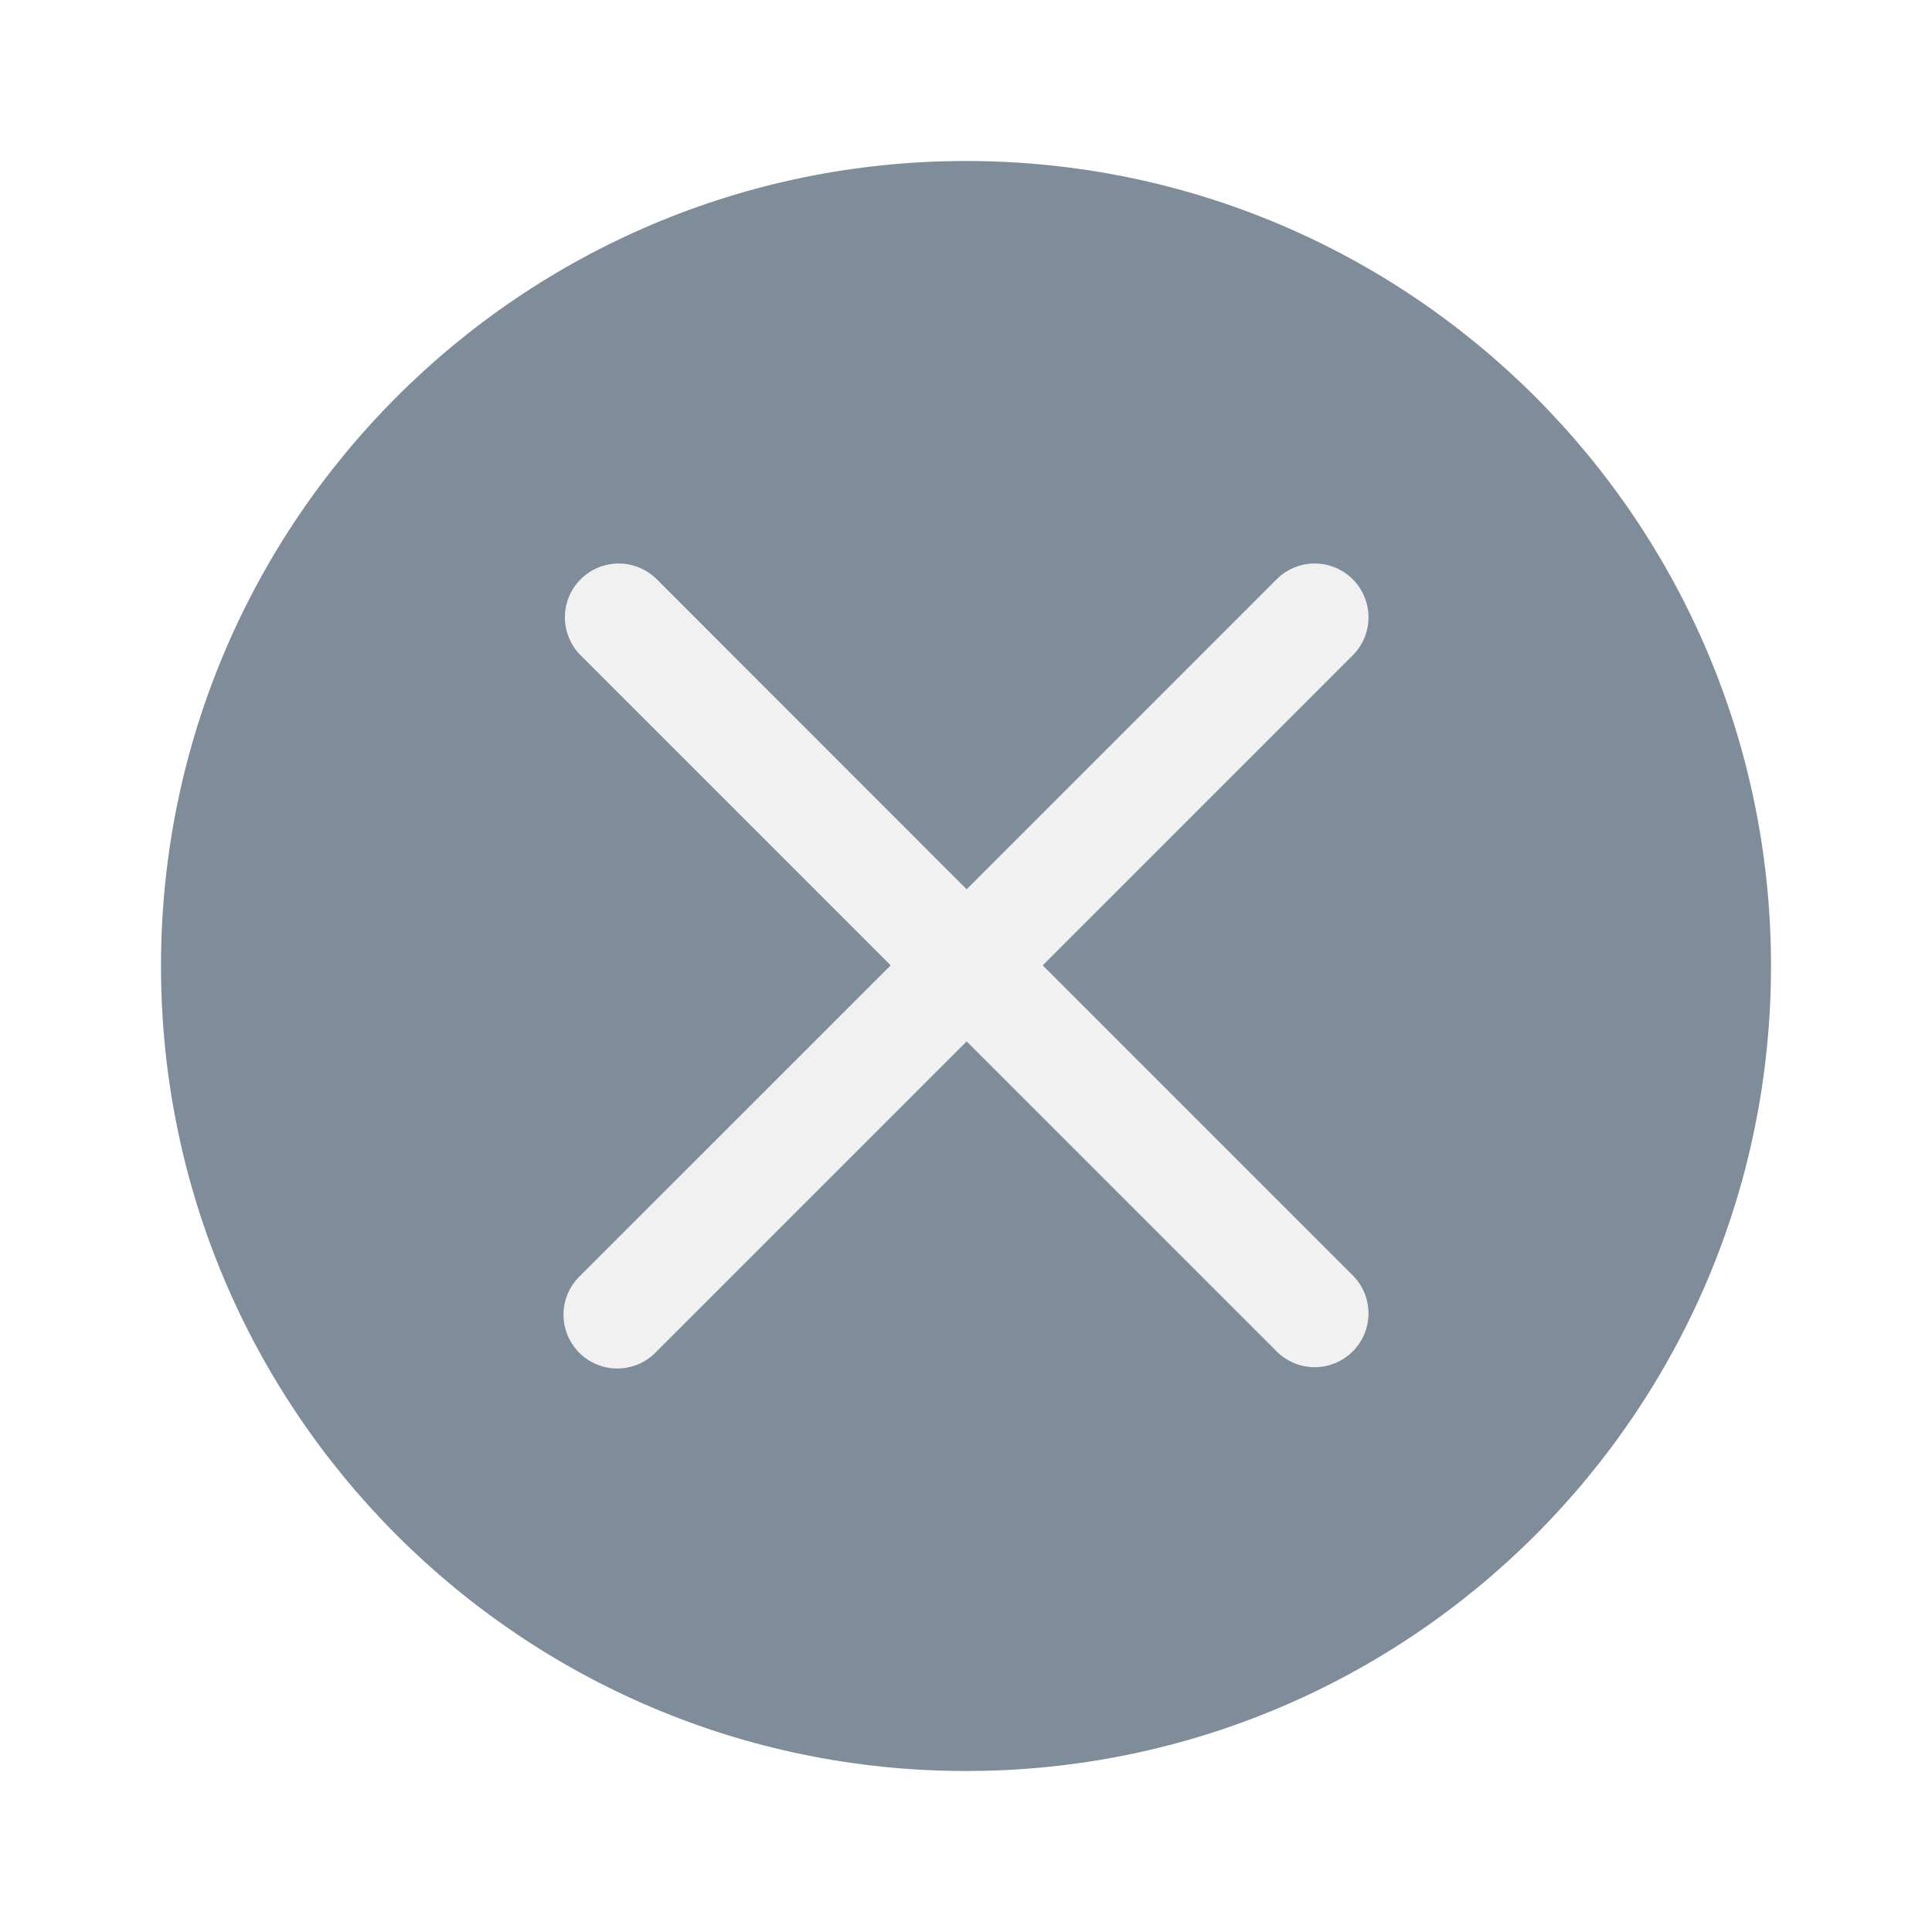
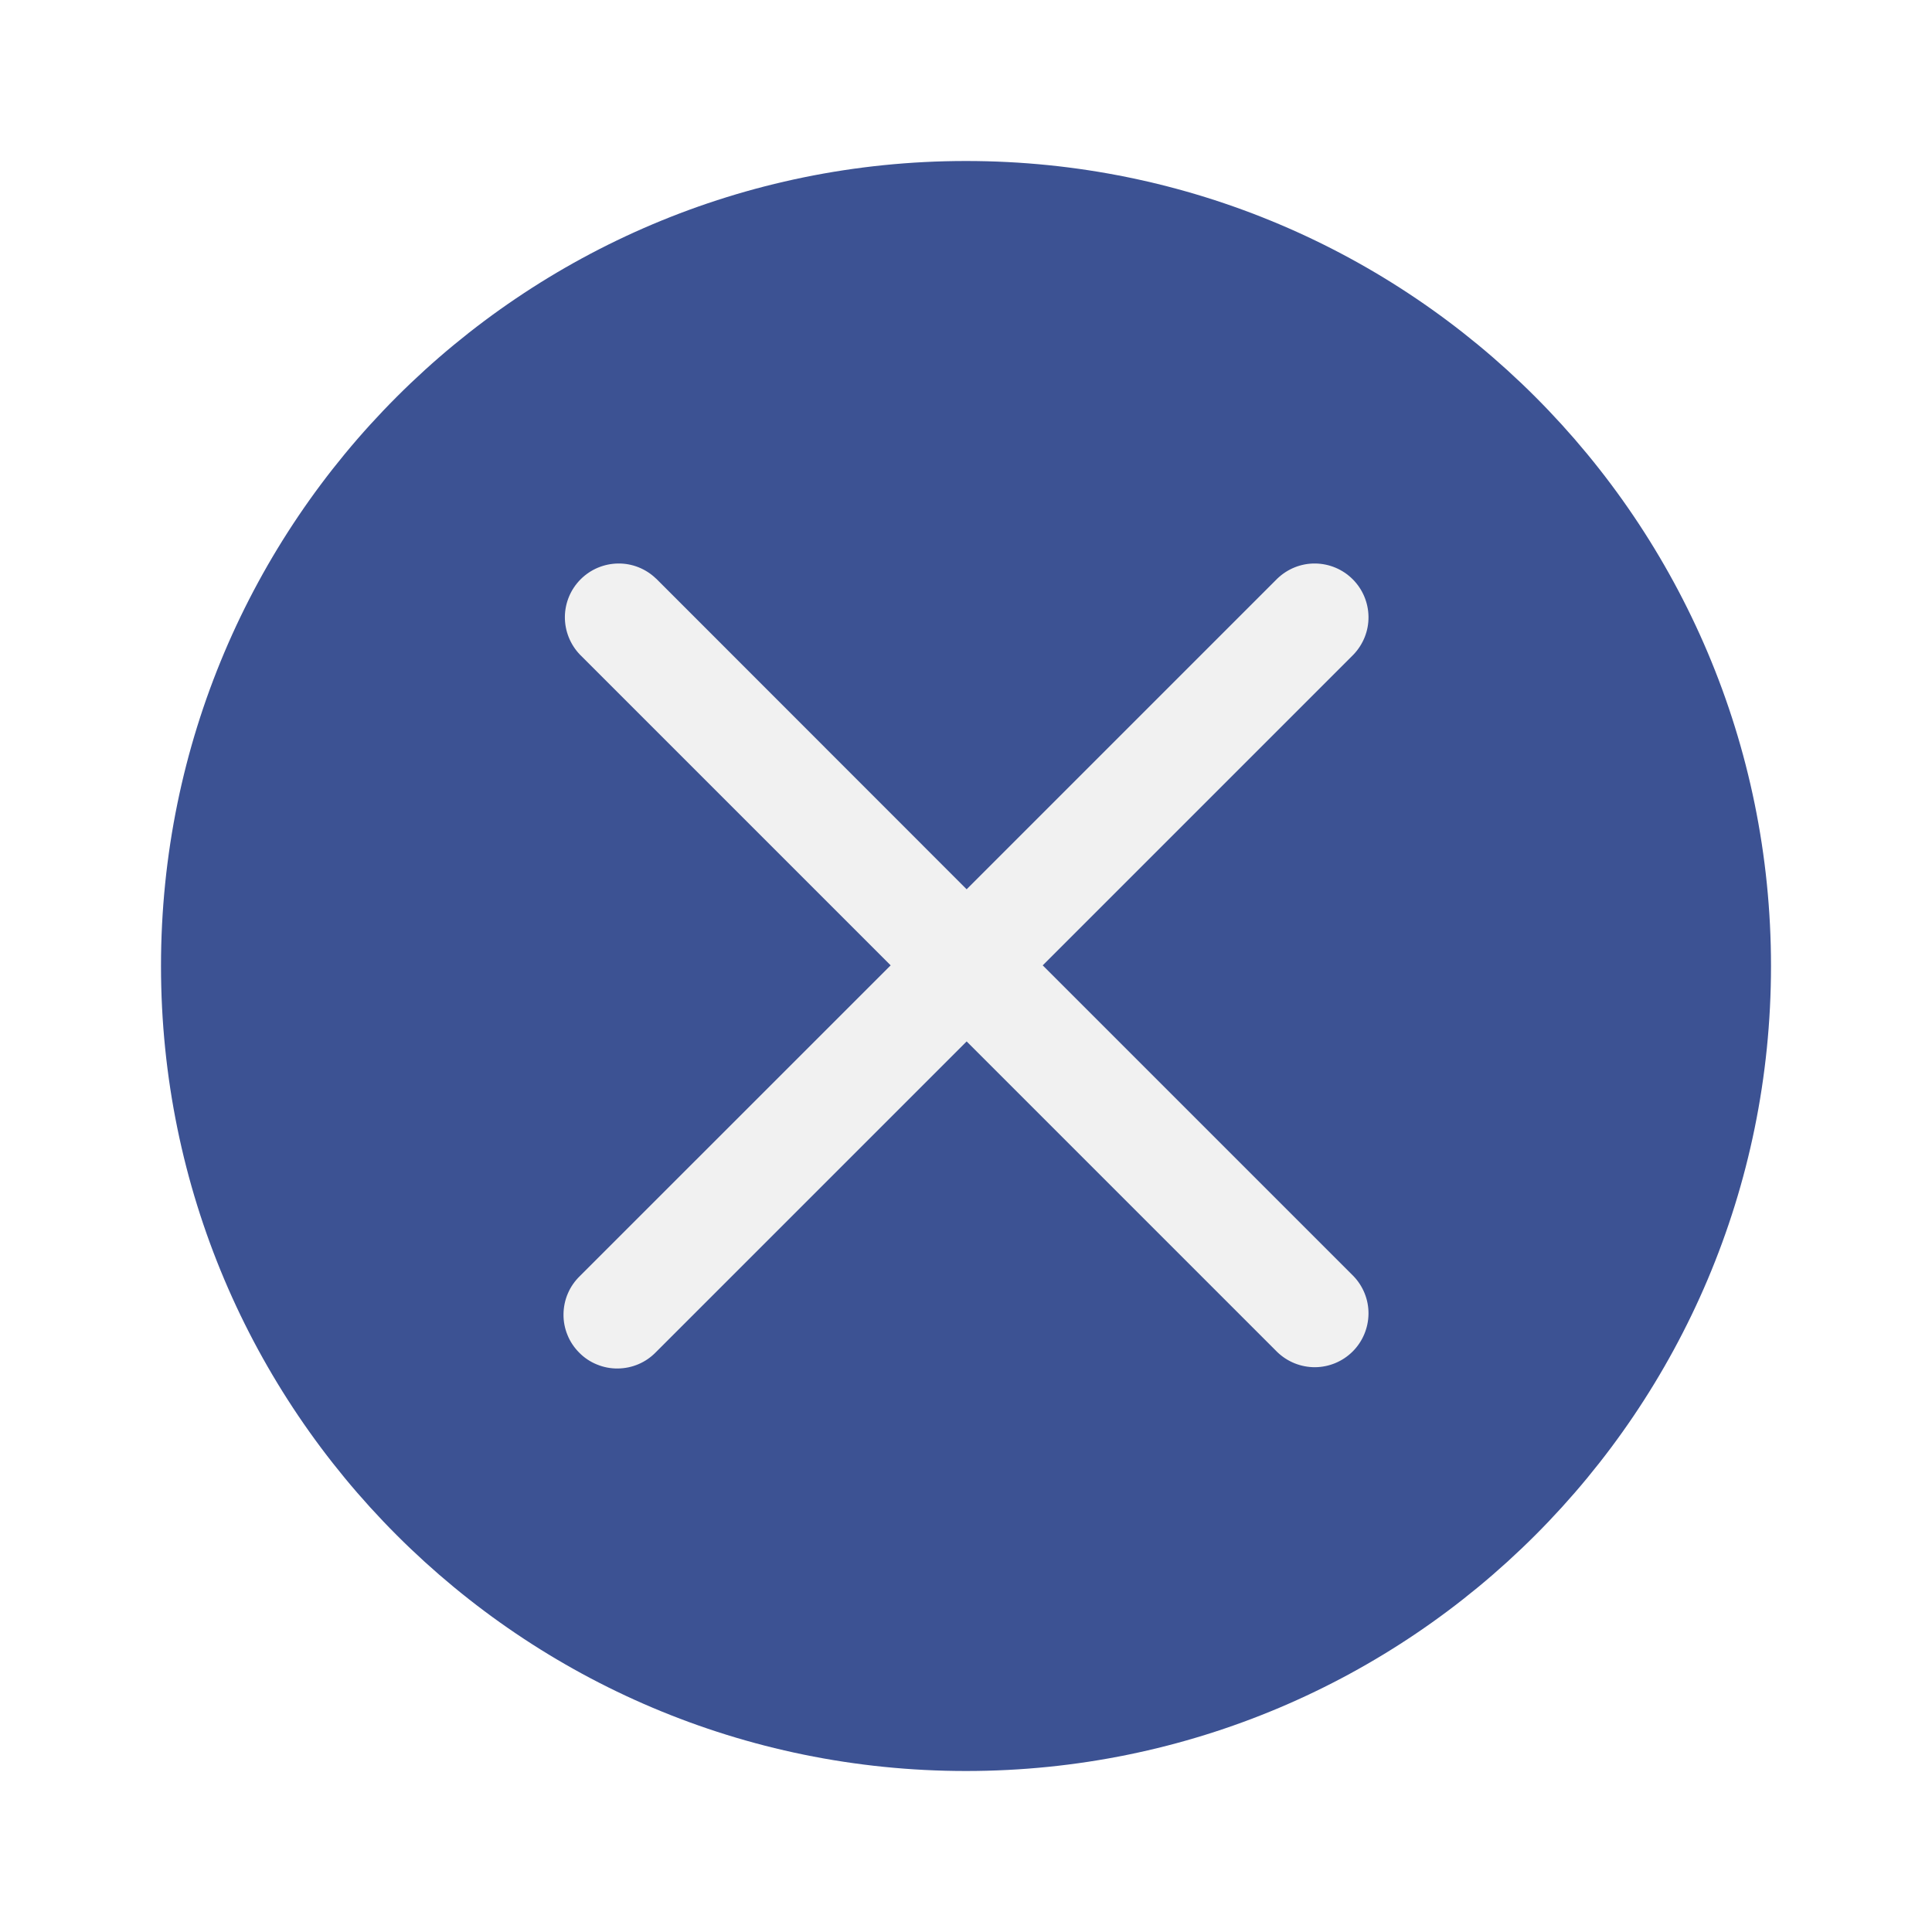
<svg xmlns="http://www.w3.org/2000/svg" width="24" height="24" viewBox="0 0 24 24" fill="none">
-   <circle cx="12" cy="12" r="10" fill="#001A34" fill-opacity="0.5" />
+   <circle cx="12" cy="12" r="10" fill="#3C5293" />
  <path d="M8.15 7.188C8.024 7.066 7.855 6.998 7.68 7C7.504 7.002 7.337 7.072 7.213 7.196C7.089 7.32 7.019 7.487 7.017 7.662C7.016 7.838 7.083 8.006 7.205 8.133L11.064 11.992L7.204 15.851C7.14 15.913 7.089 15.986 7.054 16.068C7.019 16.149 7.001 16.237 7 16.326C6.999 16.415 7.016 16.503 7.05 16.585C7.083 16.667 7.133 16.741 7.196 16.804C7.258 16.867 7.333 16.917 7.415 16.95C7.497 16.984 7.585 17.001 7.674 17C7.763 16.999 7.85 16.981 7.932 16.946C8.014 16.911 8.087 16.86 8.149 16.796L12.008 12.937L15.867 16.796C15.994 16.918 16.162 16.985 16.338 16.984C16.513 16.982 16.68 16.912 16.804 16.788C16.928 16.664 16.998 16.496 17 16.321C17.002 16.146 16.934 15.977 16.812 15.851L12.953 11.992L16.812 8.133C16.934 8.006 17.002 7.838 17 7.662C16.998 7.487 16.928 7.32 16.804 7.196C16.68 7.072 16.513 7.002 16.338 7C16.162 6.998 15.994 7.066 15.867 7.188L12.008 11.047L8.15 7.187V7.188Z" fill="#F1F1F1" />
</svg>
